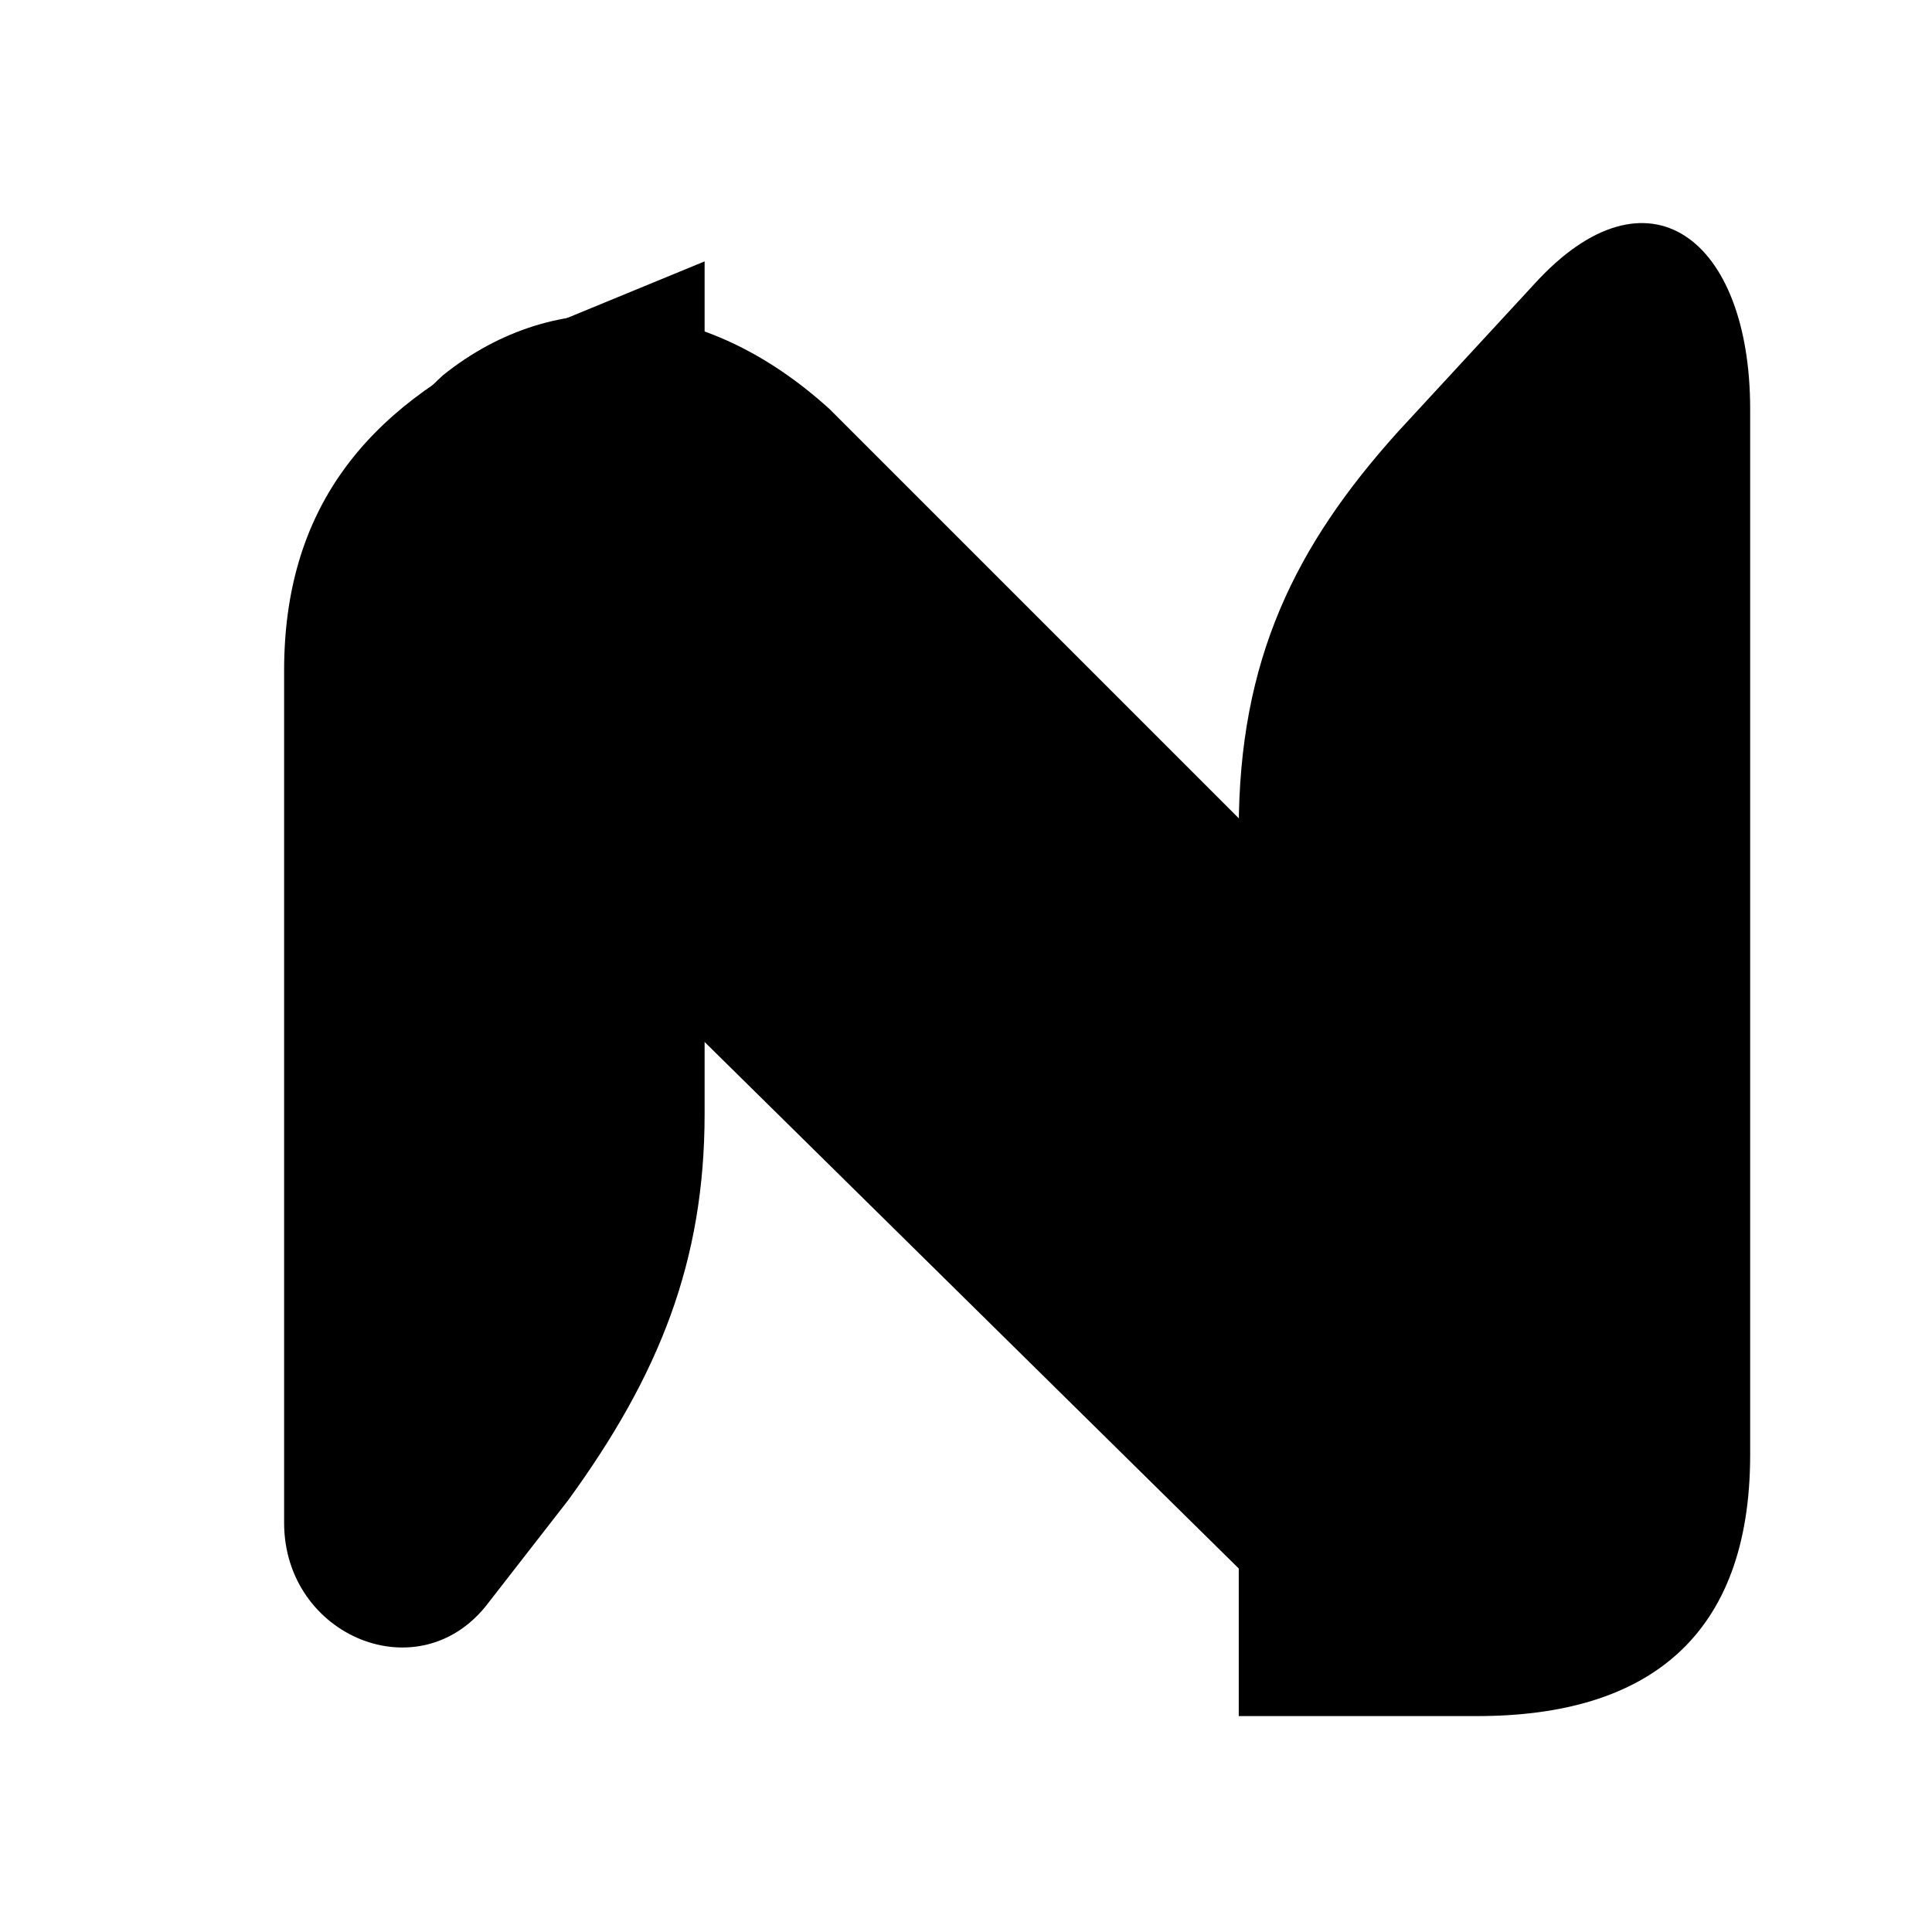
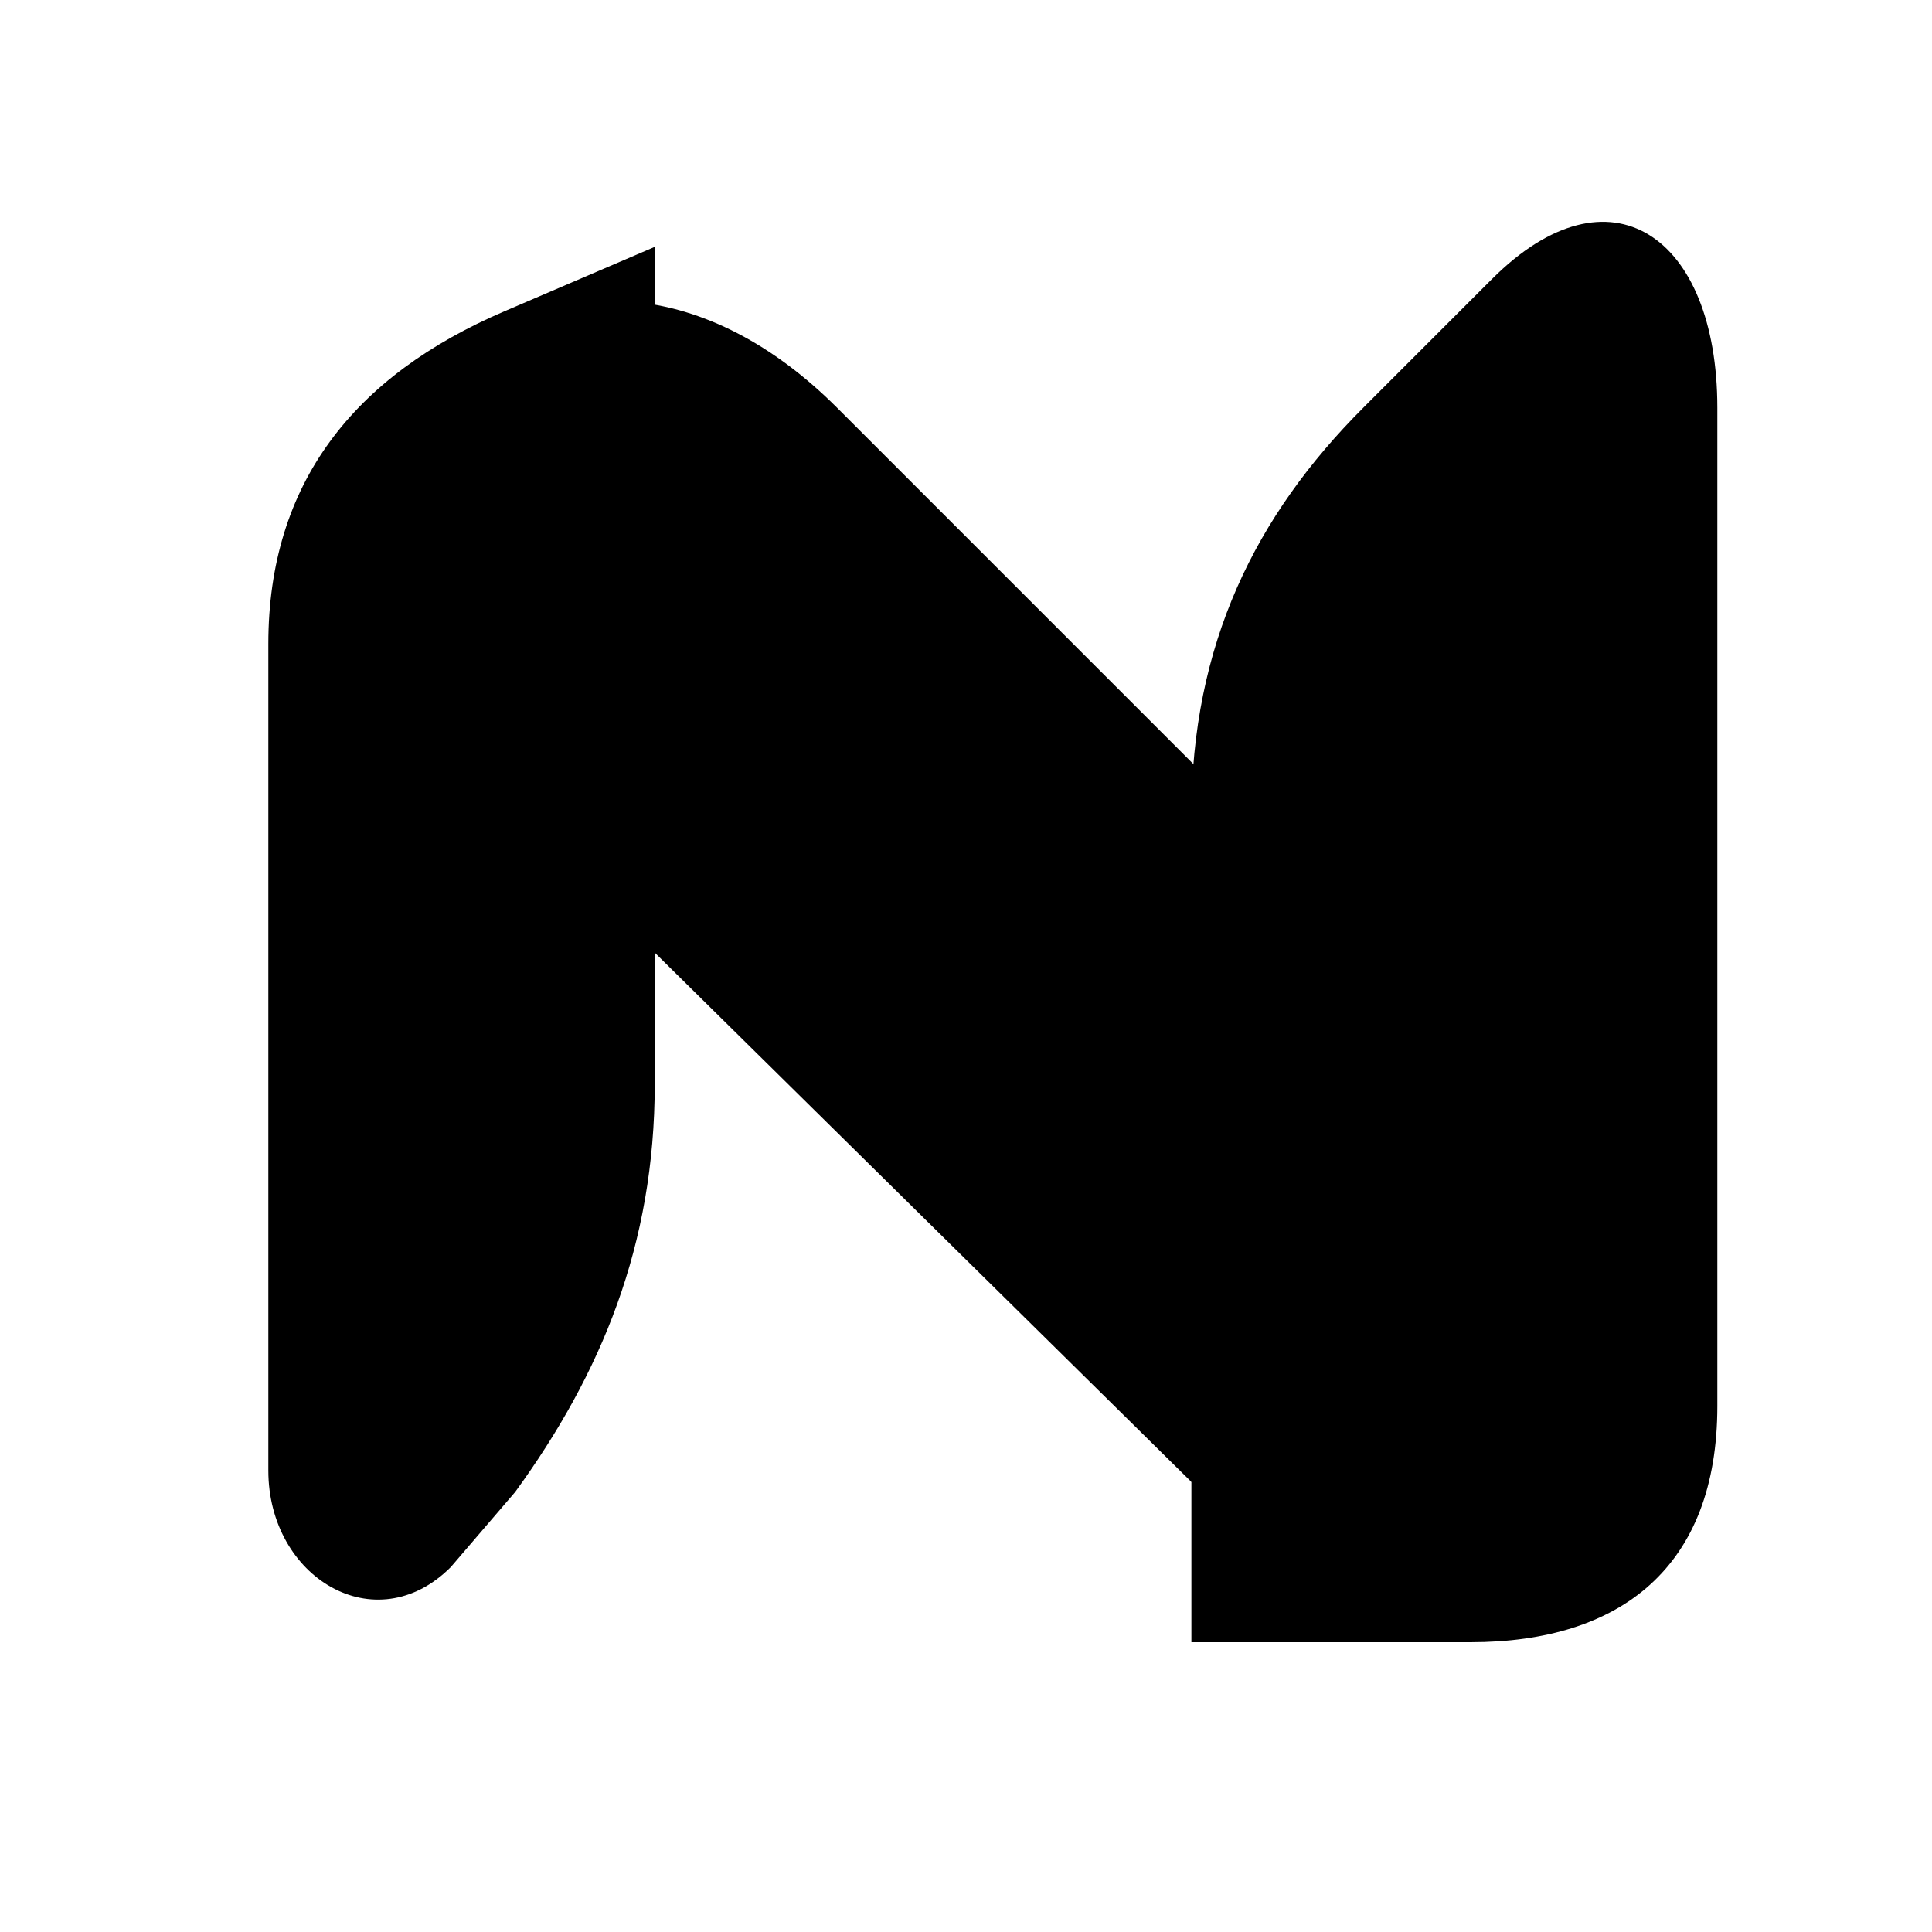
- <svg xmlns="http://www.w3.org/2000/svg" viewBox="0 0 170 170" fill="none" role="img" aria-label="NOORMEXA">
-   <path d="M25 134V59C25 45 32 36 45 30L62 23V98C62 111 58 121 50 132L43 141C37 149 25 144 25 134Z" fill="currentColor" />
-   <path d="M109 73C109 58 114 48 123 38L135 25C145 14 154 21 154 36V128C154 144 145 151 130 151H109V73Z" fill="currentColor" />
-   <path d="M39 33C49 25 62 26 73 36L143 106C154 117 155 131 146 141C136 151 121 150 110 139L40 70C29 59 29 42 39 33Z" fill="currentColor" />
+ <svg xmlns="http://www.w3.org/2000/svg" viewBox="0 0 180 180" fill="none" role="img" aria-label="NOORMEXA">
+   <path d="M25 137V60C25 45 33 35 47 29L61 23V101C61 116 56 128 48 139L42 146C35 153 25 147 25 137Z" fill="currentColor" />
+   <path d="M111 76C111 60 117 48 127 38L139 26C150 15 160 22 160 38V131C160 146 151 153 137 153H111V76Z" fill="currentColor" />
+   <path d="M41 34C52 25 66 26 78 38L149 109C161 121 162 136 152 146C142 156 127 154 116 143L43 71C31 59 31 43 41 34Z" fill="currentColor" />
</svg>
